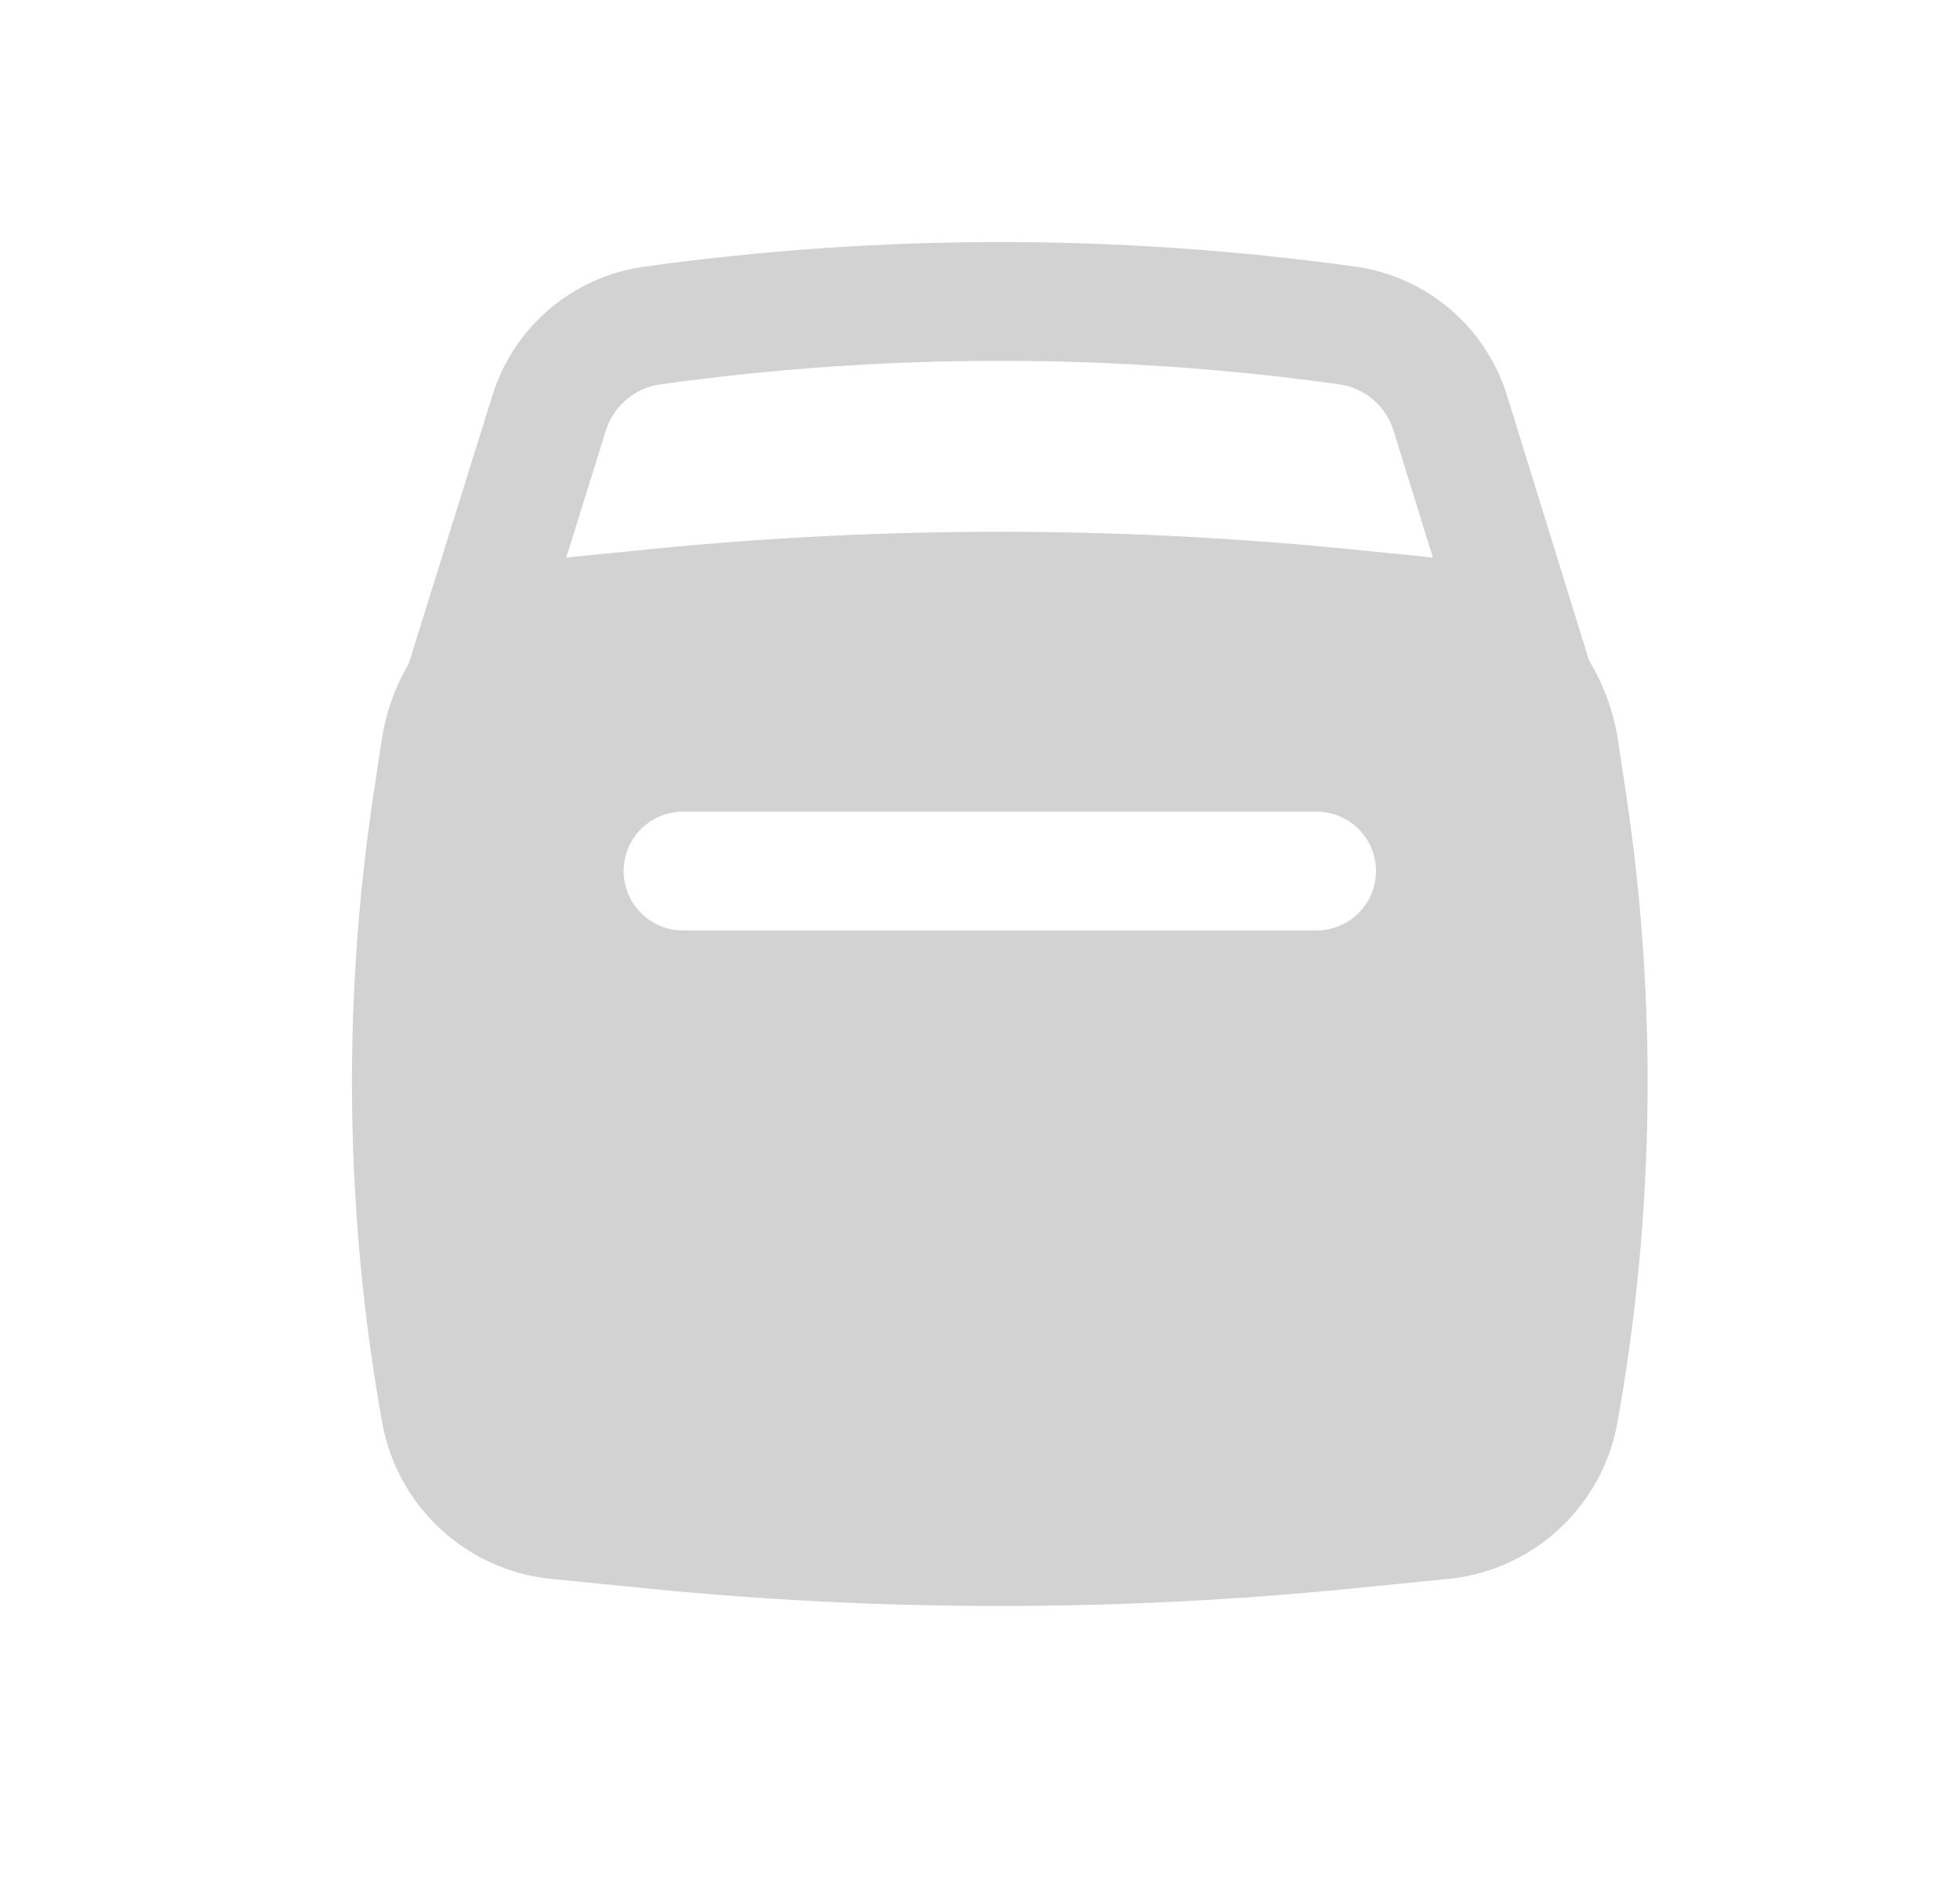
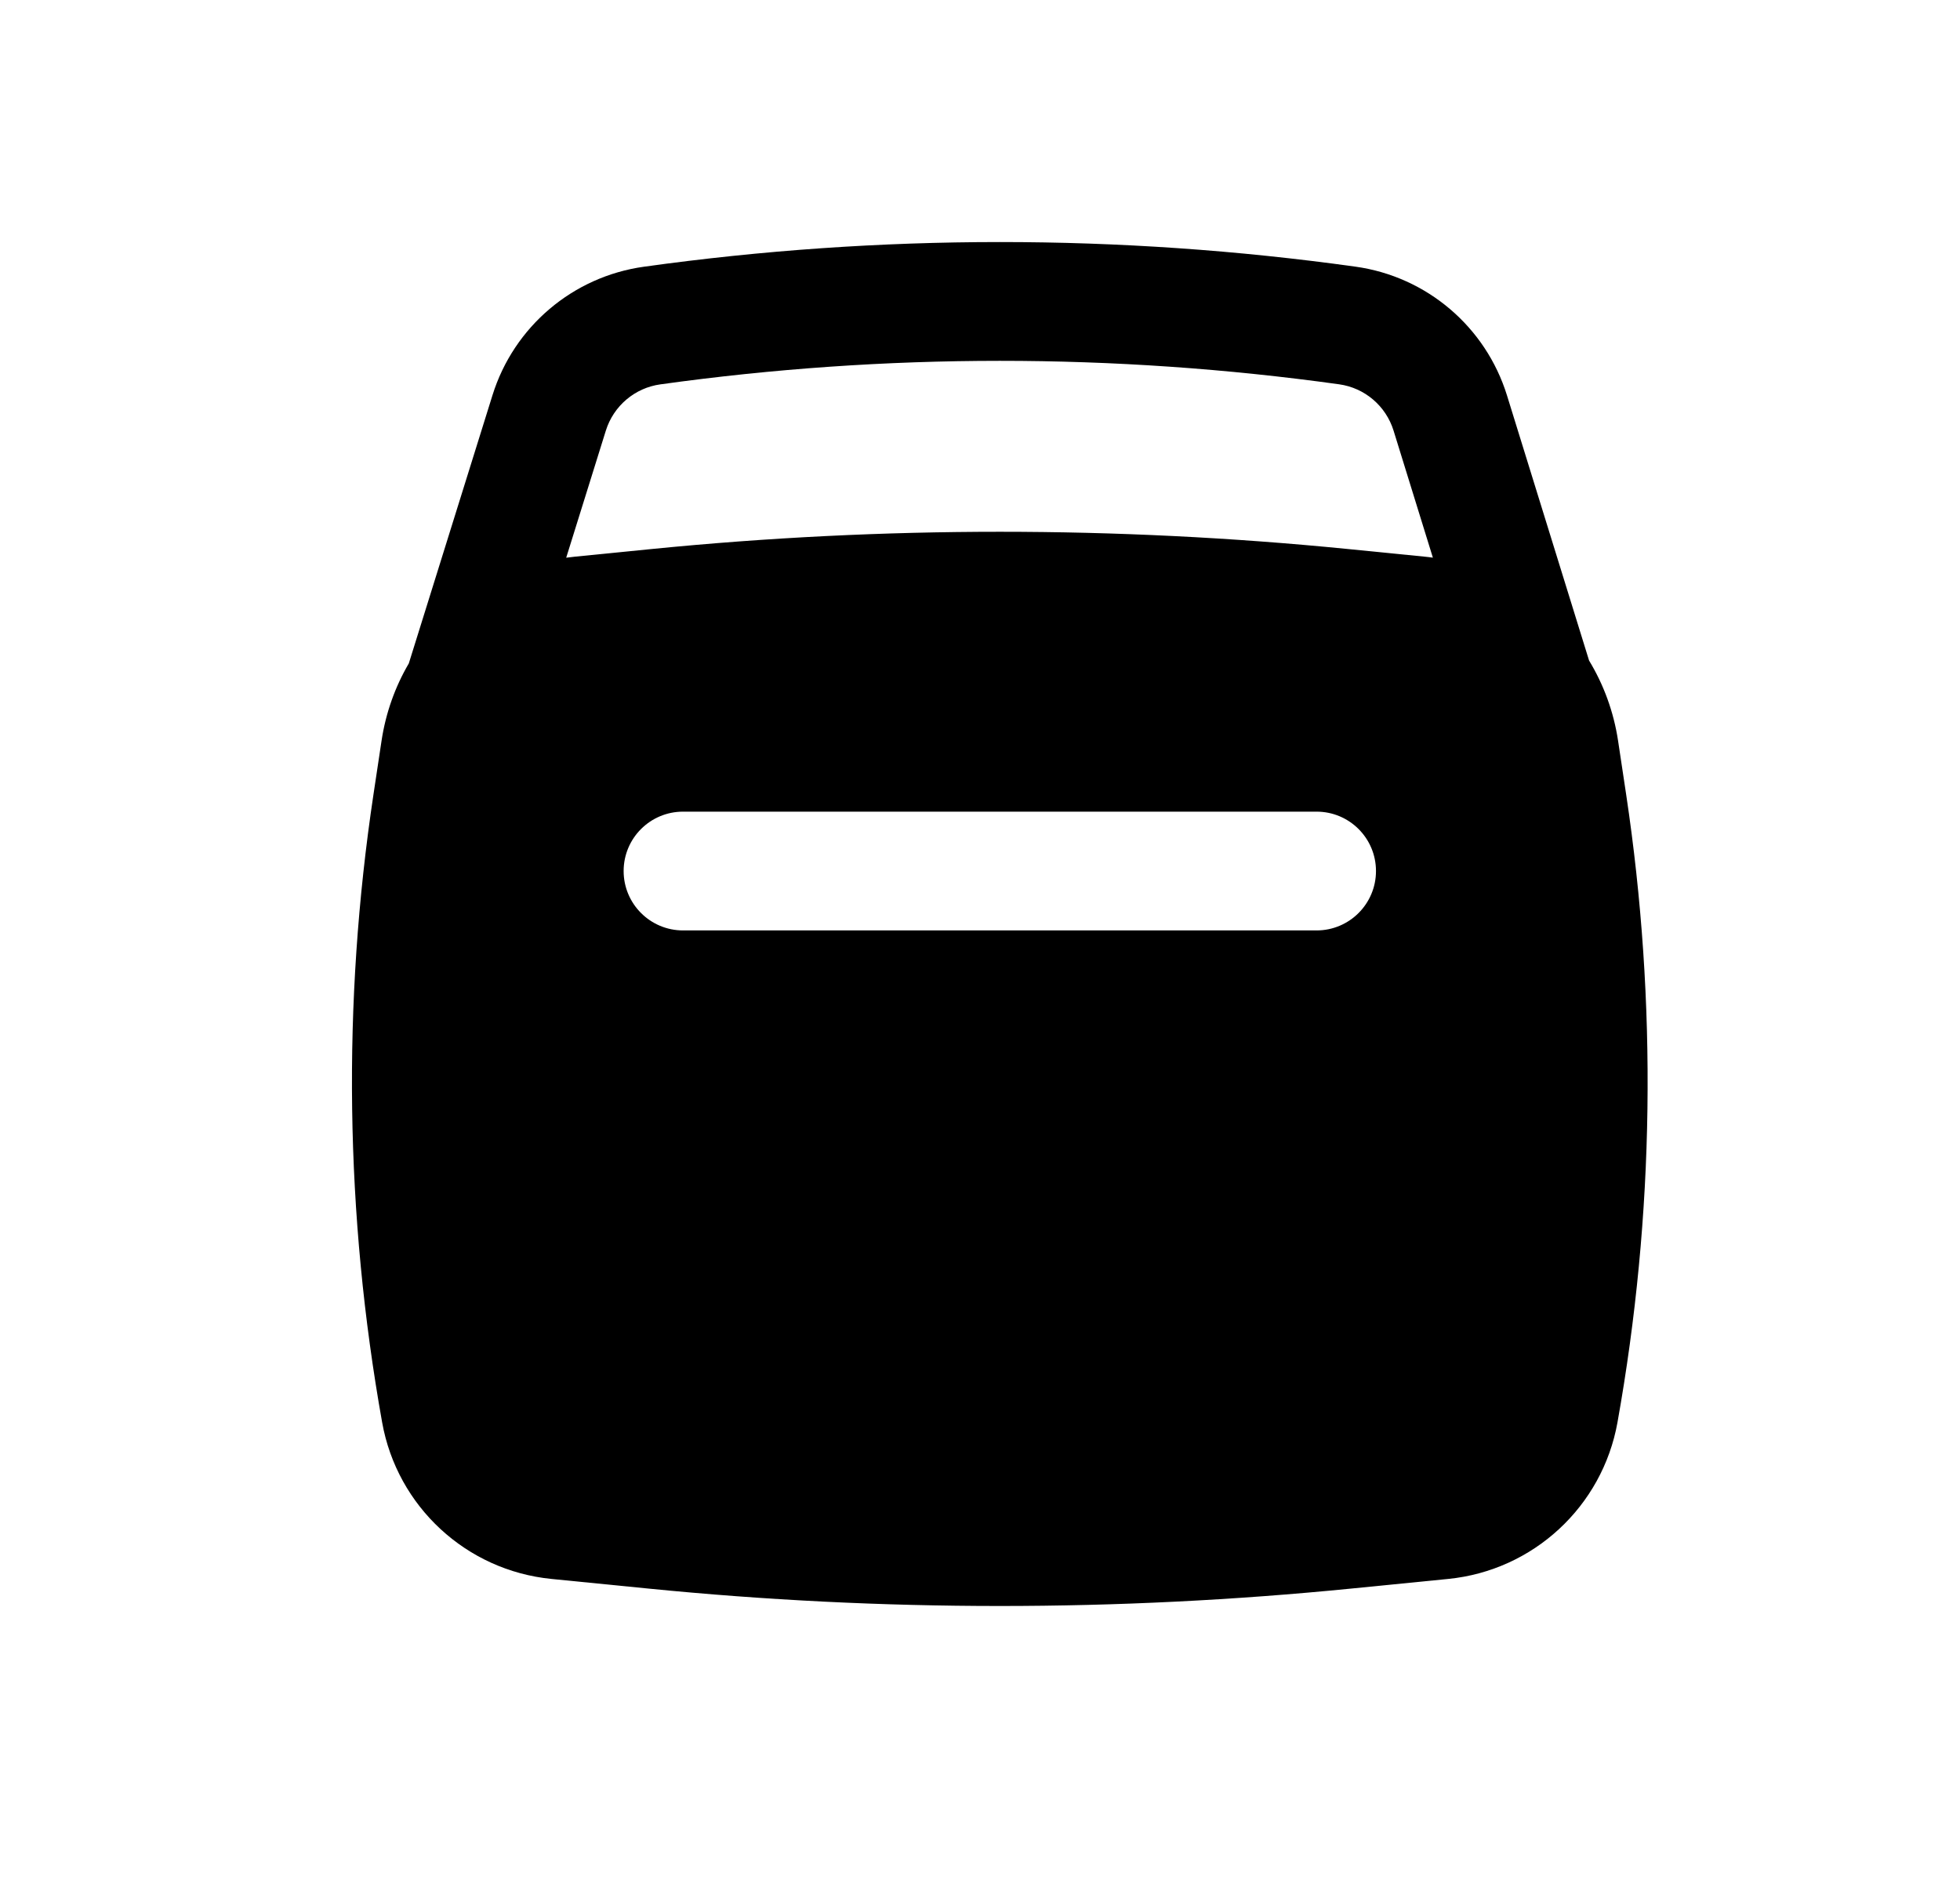
- <svg xmlns="http://www.w3.org/2000/svg" width="33" height="32" viewBox="0 0 33 32" fill="none">
-   <path fill-rule="evenodd" clip-rule="evenodd" d="M8.292 6.654L6.883 11.171C6.653 11.563 6.495 12.003 6.424 12.473L6.288 13.377C5.76 16.886 5.81 20.458 6.434 23.951C6.687 25.368 7.851 26.445 9.285 26.587L10.925 26.75C14.854 27.14 18.812 27.14 22.741 26.75L24.382 26.587C25.815 26.445 26.979 25.368 27.233 23.951C27.857 20.458 27.906 16.886 27.379 13.377L27.243 12.473C27.169 11.984 27 11.527 26.755 11.123L25.373 6.659C25.015 5.503 24.021 4.657 22.821 4.49C18.849 3.937 14.816 3.938 10.843 4.491C9.646 4.657 8.652 5.5 8.292 6.654ZM22.546 6.471C18.756 5.944 14.909 5.944 11.119 6.472C10.688 6.531 10.331 6.835 10.201 7.249L9.533 9.391C9.583 9.384 9.634 9.378 9.684 9.373L10.989 9.243C14.876 8.858 18.791 8.858 22.678 9.243L23.982 9.373C24.03 9.378 24.078 9.383 24.125 9.39L23.463 7.251C23.334 6.835 22.977 6.531 22.546 6.471ZM22.167 15.667C22.719 15.667 23.167 15.219 23.167 14.667C23.167 14.114 22.719 13.667 22.167 13.667H11.5C10.948 13.667 10.5 14.114 10.5 14.667C10.5 15.219 10.948 15.667 11.5 15.667H22.167Z" fill="#D2D2D2" />
+ <svg xmlns="http://www.w3.org/2000/svg" width="33" height="32" viewBox="0 0 33 32" fill="">
+   <path fill-rule="evenodd" clip-rule="evenodd" d="M8.292 6.654L6.883 11.171C6.653 11.563 6.495 12.003 6.424 12.473L6.288 13.377C5.76 16.886 5.81 20.458 6.434 23.951C6.687 25.368 7.851 26.445 9.285 26.587L10.925 26.75C14.854 27.14 18.812 27.14 22.741 26.75L24.382 26.587C25.815 26.445 26.979 25.368 27.233 23.951C27.857 20.458 27.906 16.886 27.379 13.377L27.243 12.473C27.169 11.984 27 11.527 26.755 11.123L25.373 6.659C25.015 5.503 24.021 4.657 22.821 4.49C18.849 3.937 14.816 3.938 10.843 4.491C9.646 4.657 8.652 5.5 8.292 6.654ZM22.546 6.471C18.756 5.944 14.909 5.944 11.119 6.472C10.688 6.531 10.331 6.835 10.201 7.249L9.533 9.391C9.583 9.384 9.634 9.378 9.684 9.373L10.989 9.243C14.876 8.858 18.791 8.858 22.678 9.243L23.982 9.373C24.03 9.378 24.078 9.383 24.125 9.39L23.463 7.251C23.334 6.835 22.977 6.531 22.546 6.471ZM22.167 15.667C22.719 15.667 23.167 15.219 23.167 14.667C23.167 14.114 22.719 13.667 22.167 13.667H11.5C10.948 13.667 10.5 14.114 10.5 14.667C10.5 15.219 10.948 15.667 11.5 15.667H22.167Z" fill="currentColor" />
</svg>
